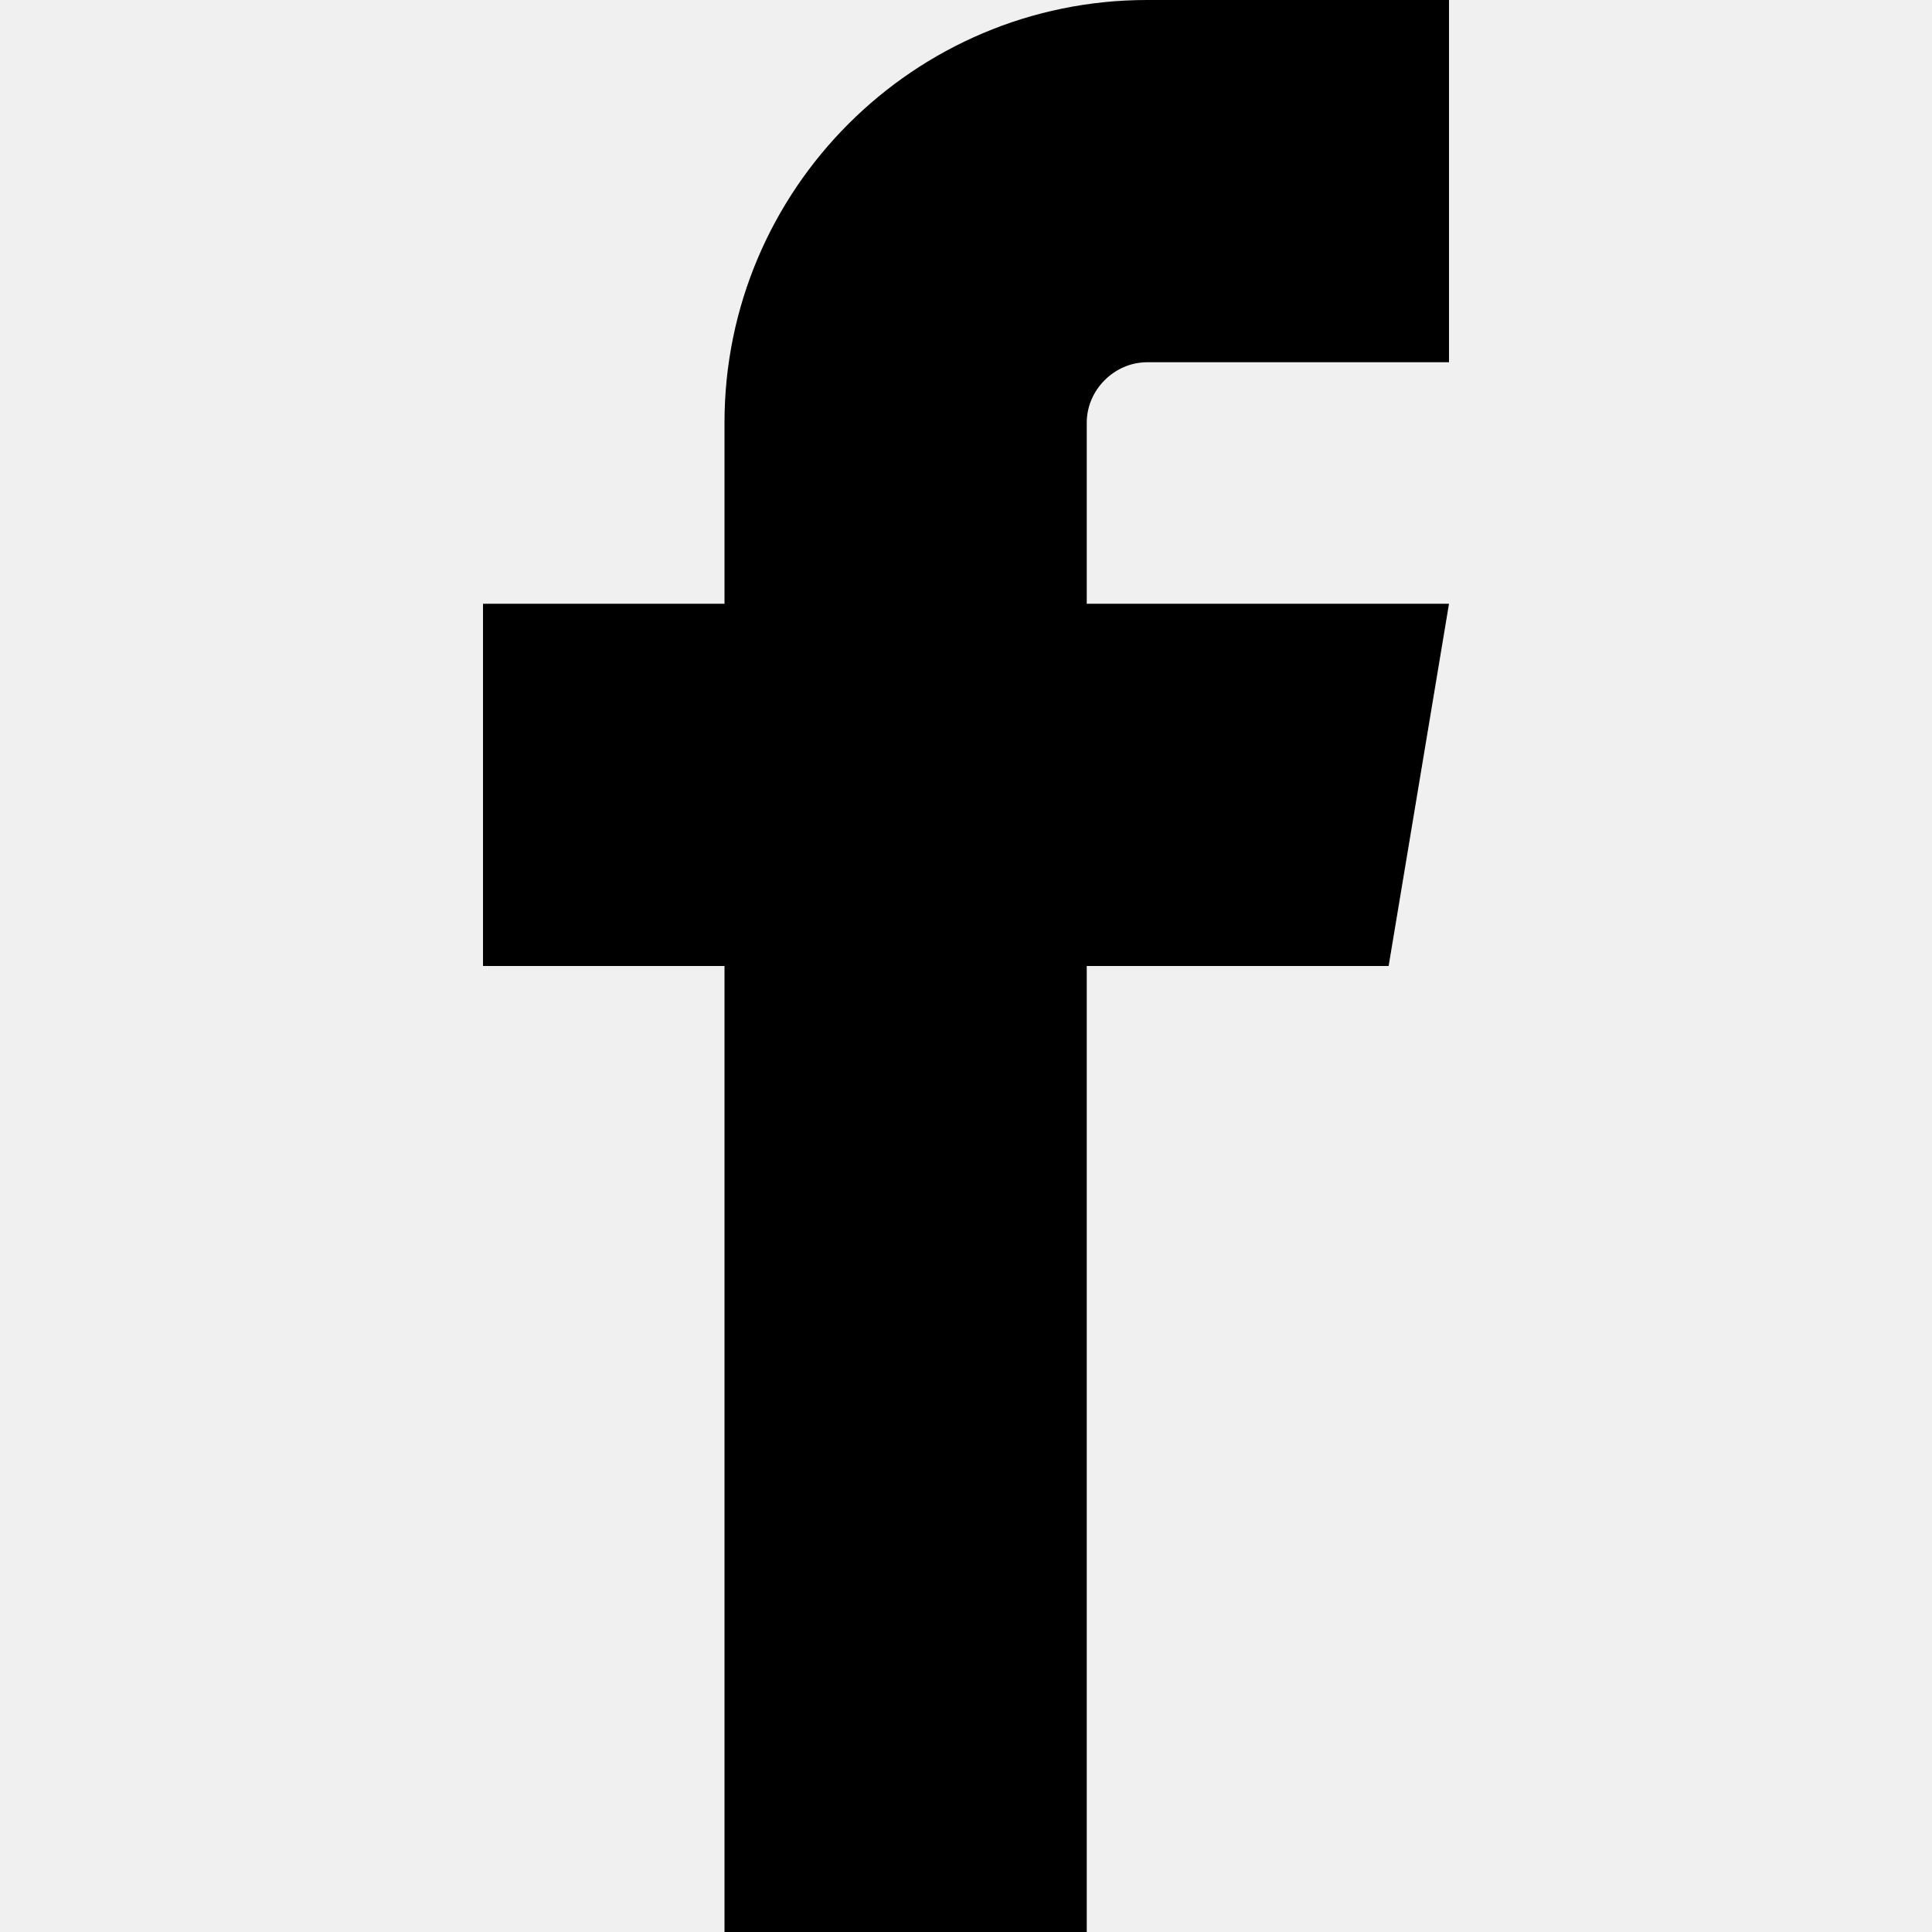
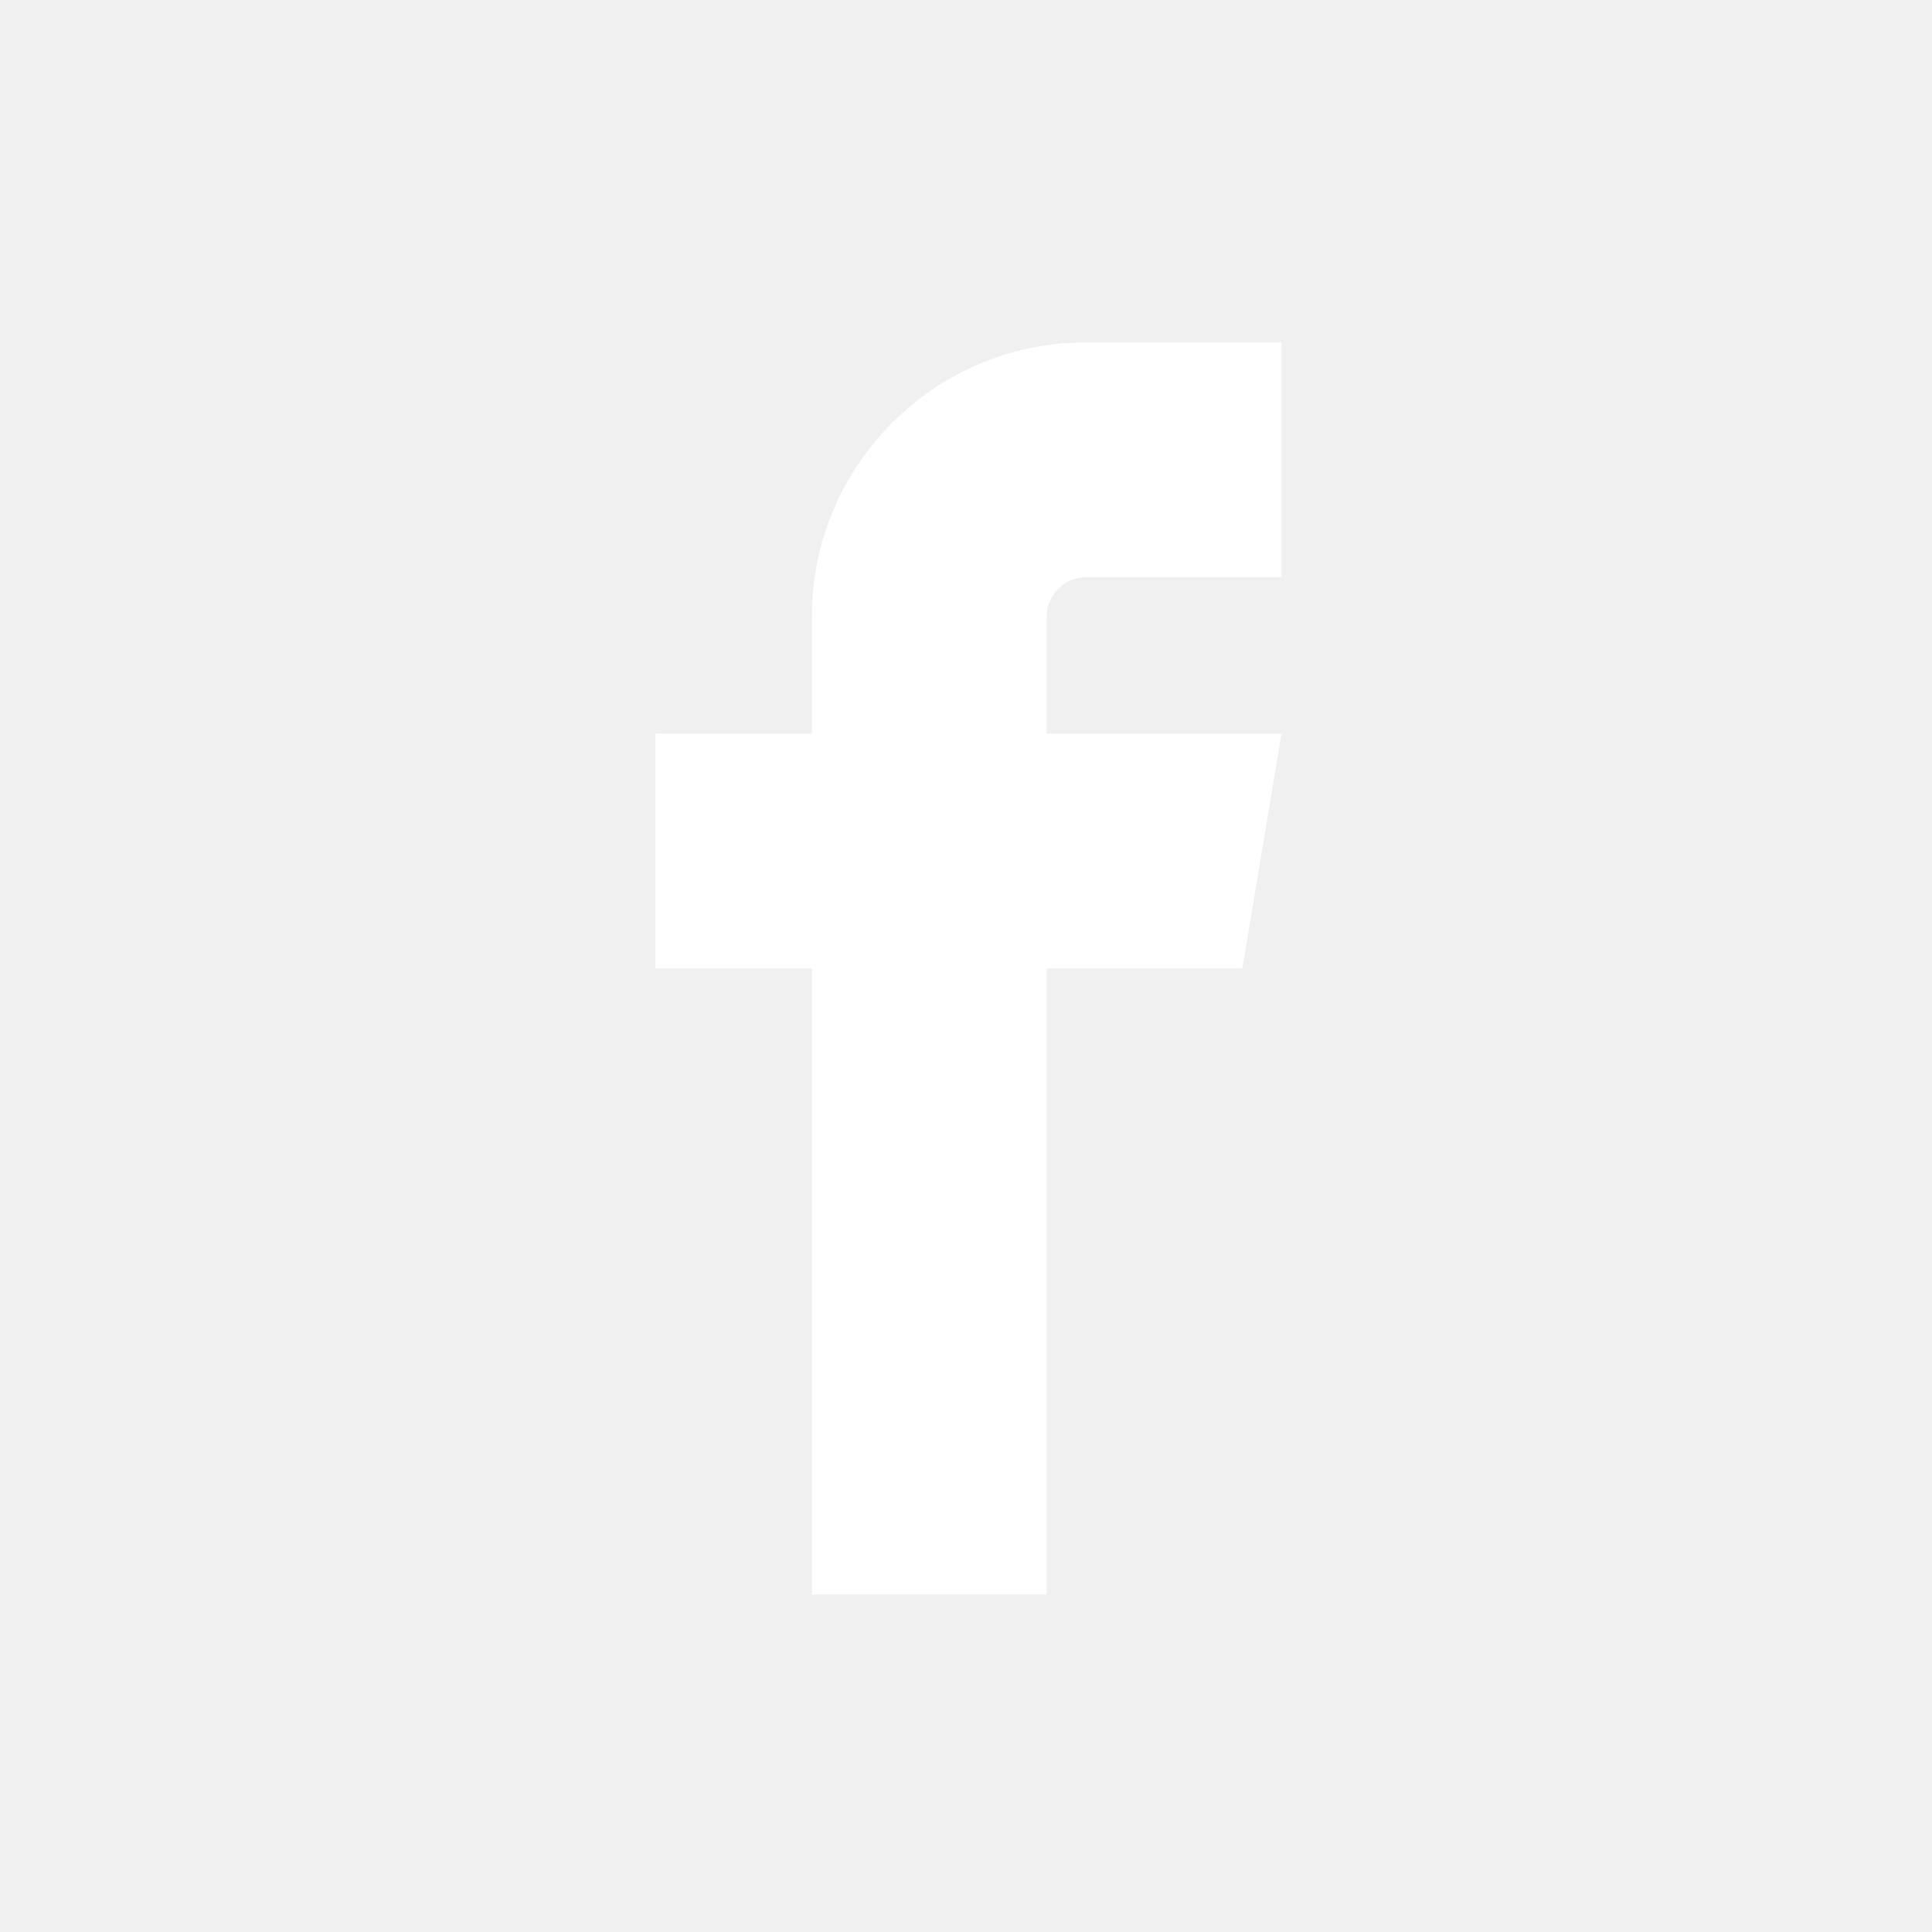
- <svg xmlns="http://www.w3.org/2000/svg" version="1.1" width="512" height="512" viewBox="0 0 512 512">
+ <svg xmlns="http://www.w3.org/2000/svg" version="1.1" width="512" height="512" viewBox="-140 -140 790 790">
  <g id="icomoon-ignore">
</g>
-   <path d="M304 96h80v-96h-80c-61.757 0-112 50.243-112 112v48h-64v96h64v256h96v-256h80l16-96h-96v-48c0-8.673 7.327-16 16-16z" />
+   <path fill="white" d="M304 96h80v-96h-80c-61.757 0-112 50.243-112 112v48h-64v96h64v256h96v-256h80l16-96h-96v-48c0-8.673 7.327-16 16-16z" />
</svg>
